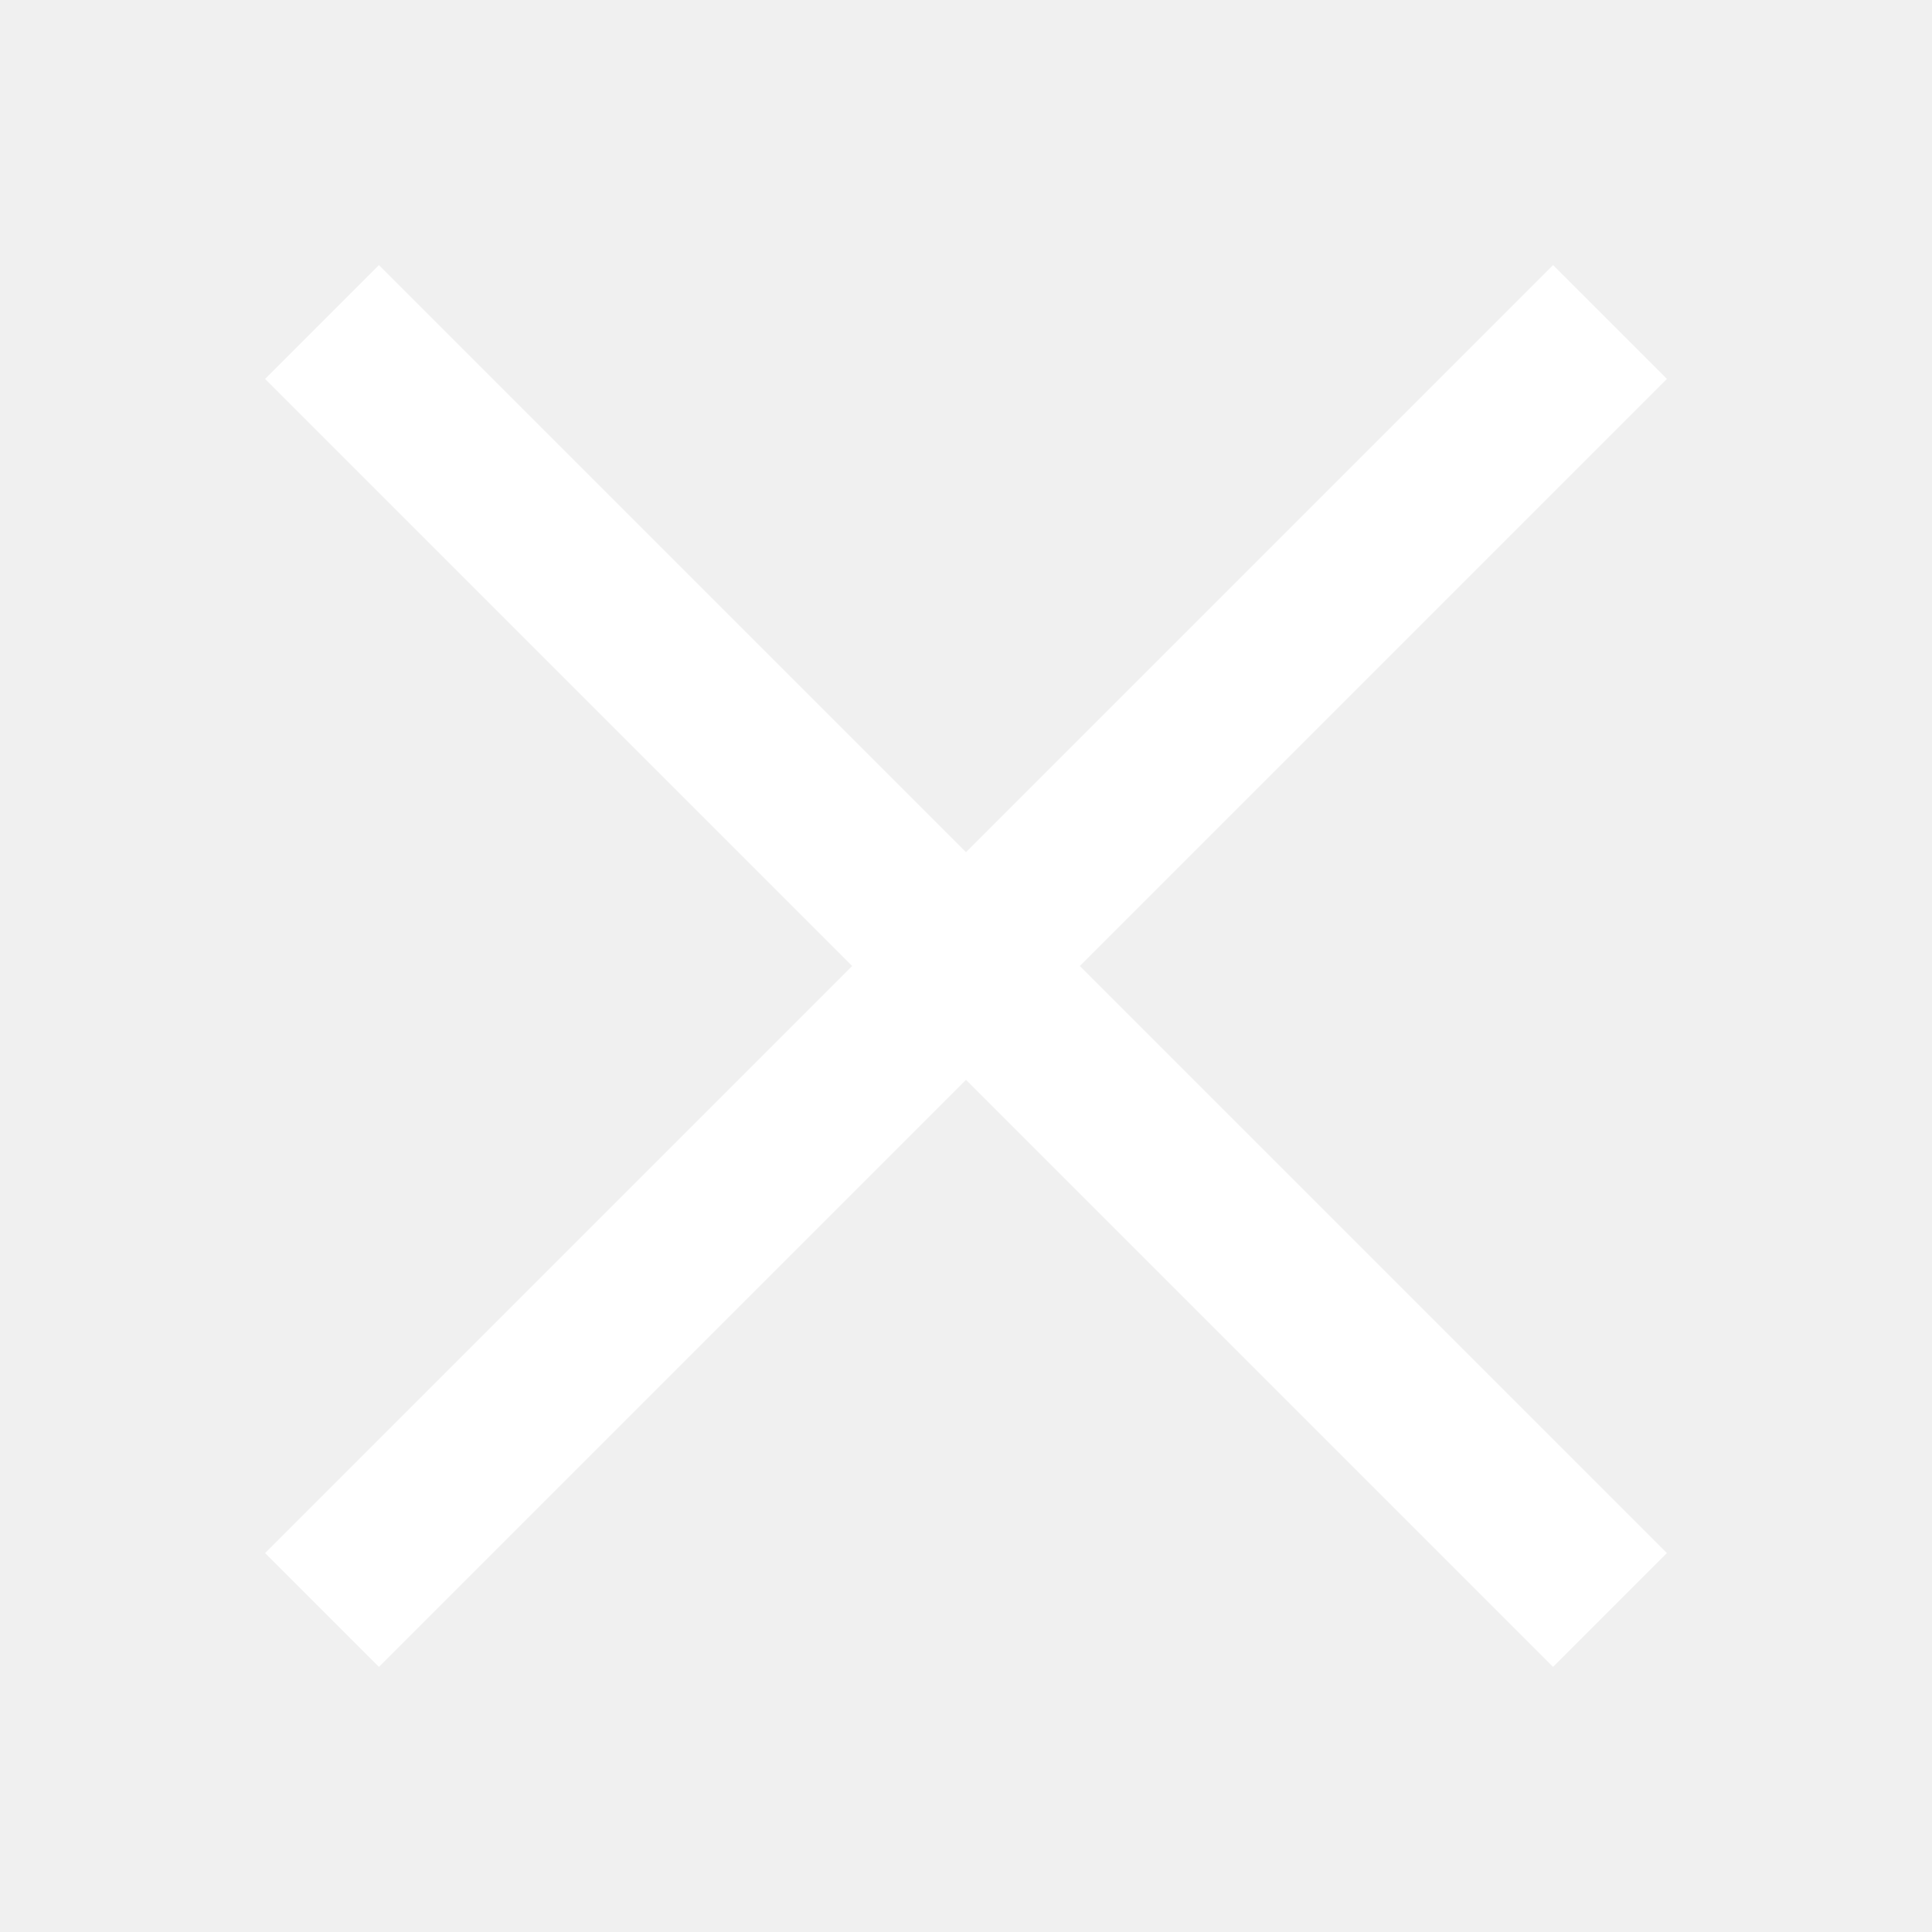
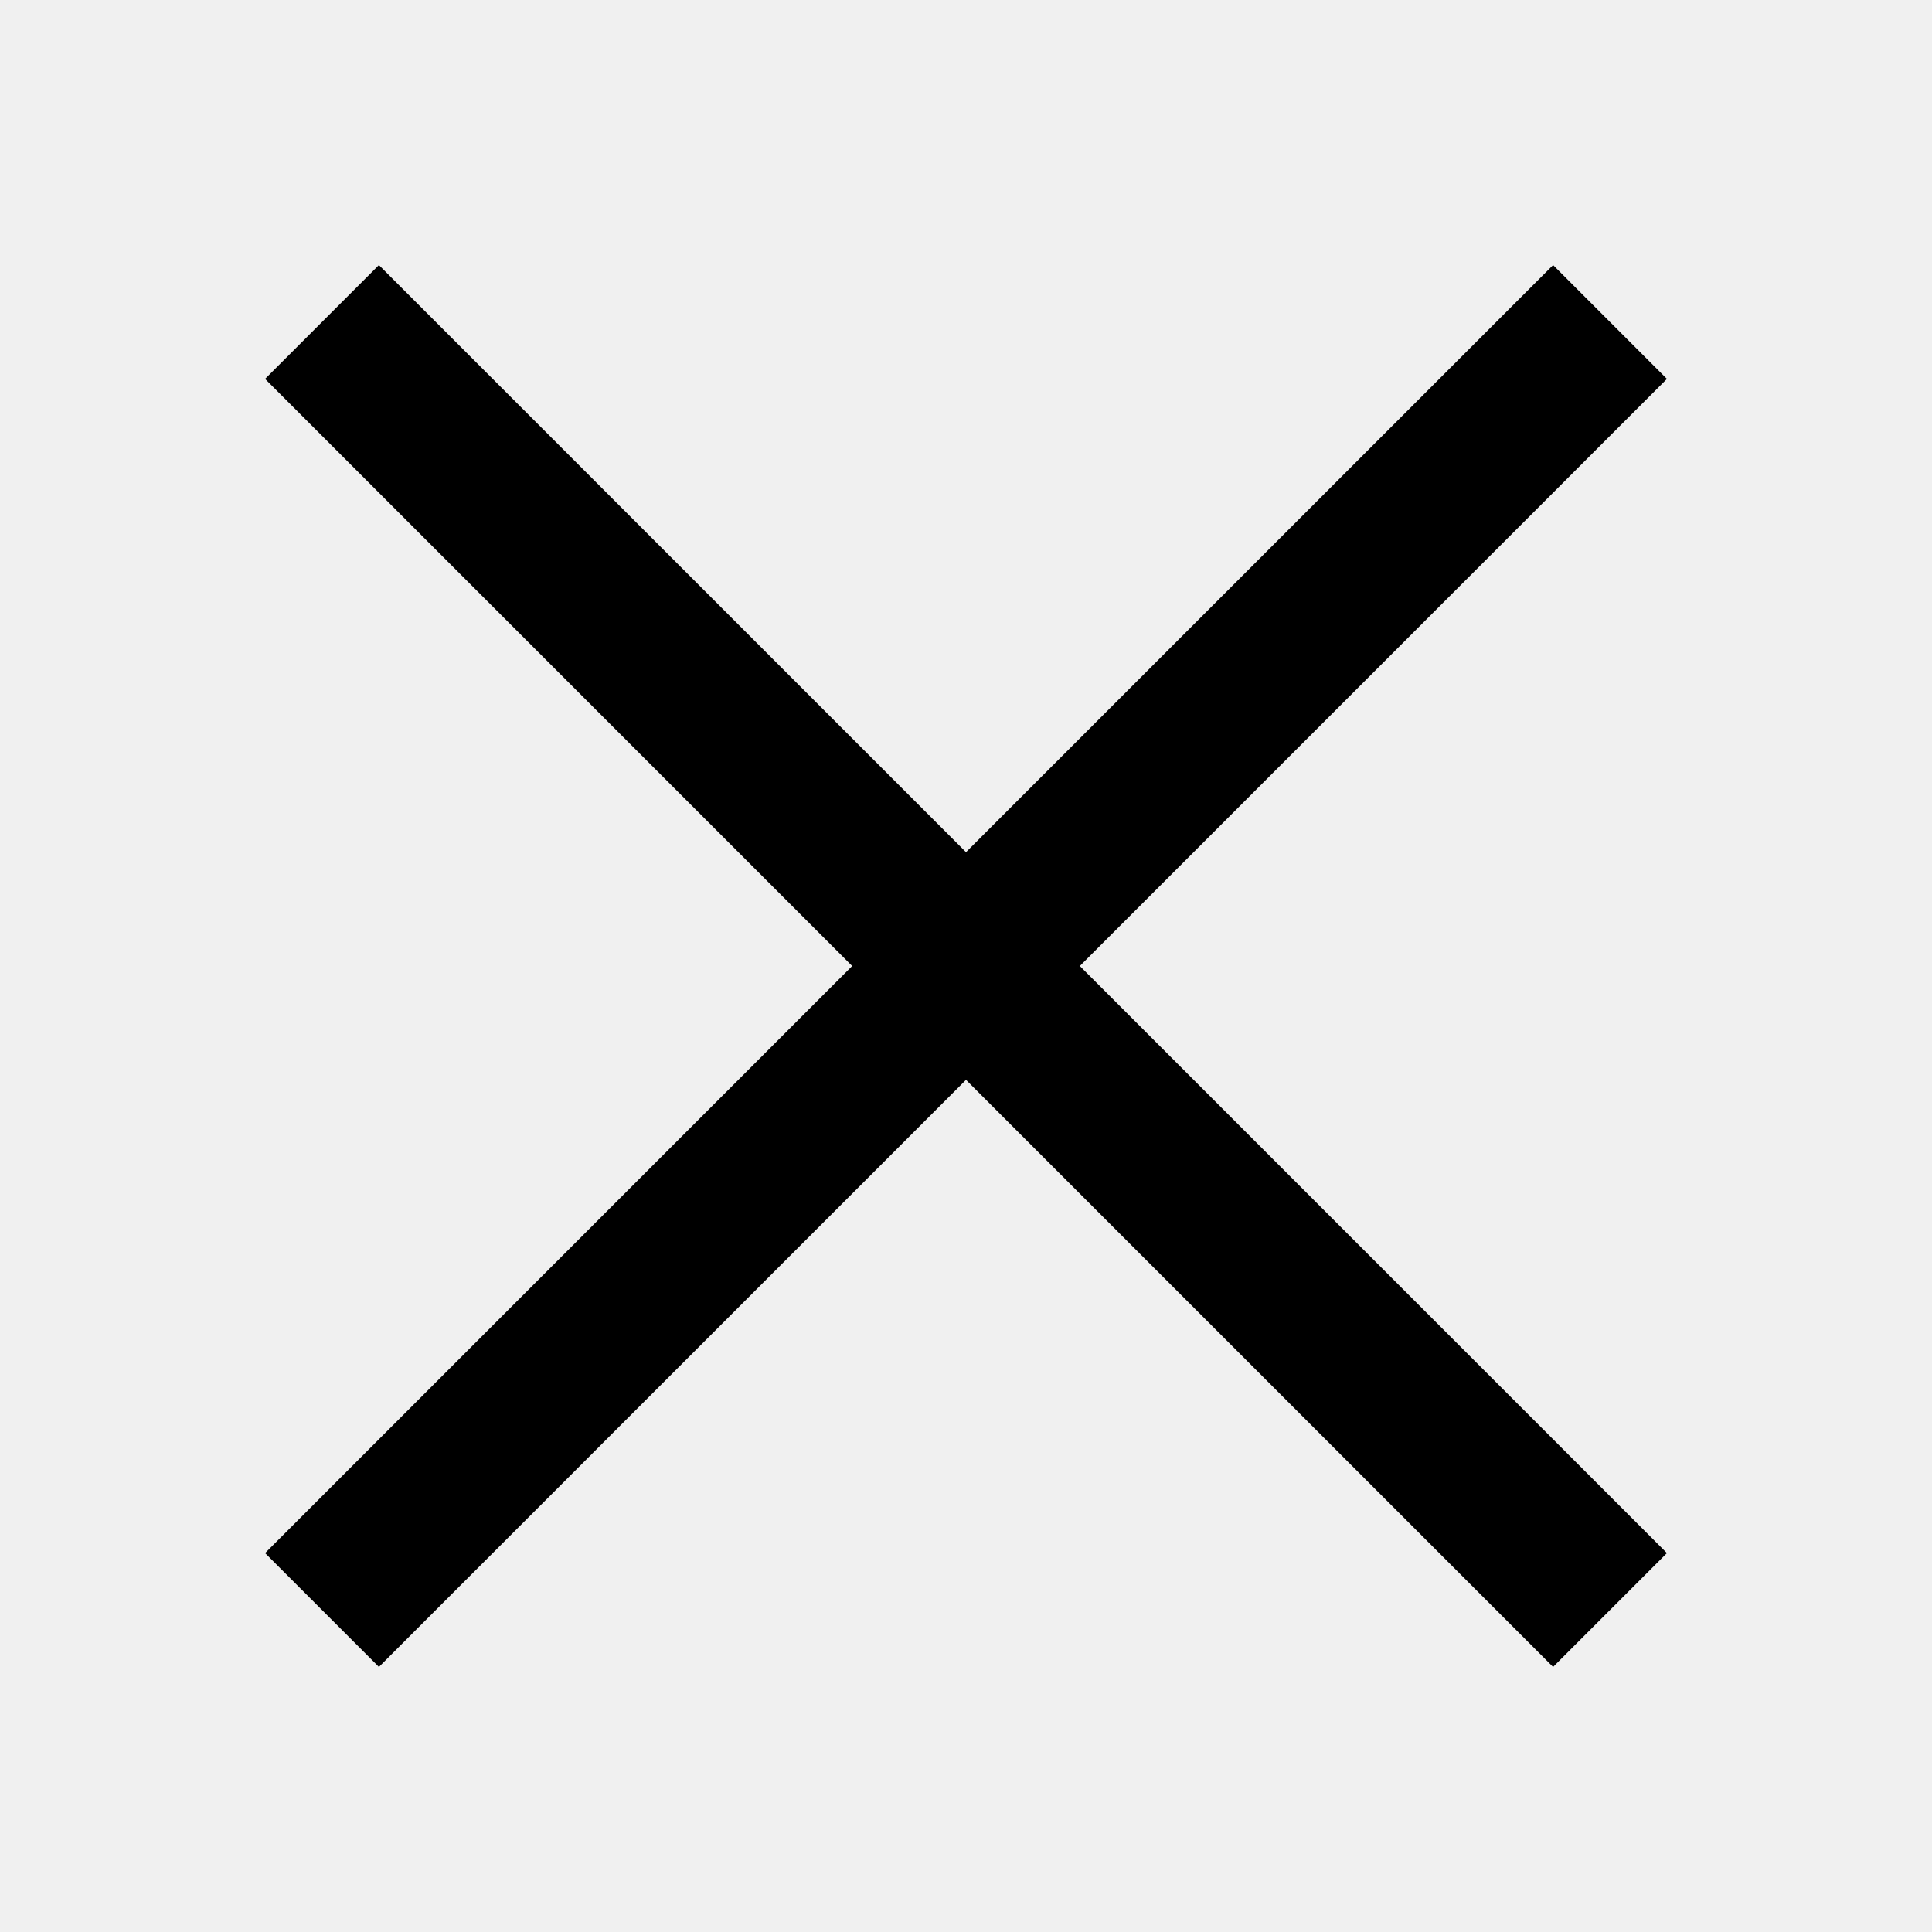
<svg xmlns="http://www.w3.org/2000/svg" viewBox="0,0,256,256" width="24px" height="24px">
-   <g fill="#ffffff" fill-rule="nonzero" stroke="none" stroke-width="1" stroke-linecap="butt" stroke-linejoin="miter" stroke-miterlimit="10" stroke-dasharray="" stroke-dashoffset="0" font-family="none" font-weight="none" font-size="none" text-anchor="none" style="mix-blend-mode: normal">
+   <g fill="#context-fill" fill-rule="nonzero" stroke="none" stroke-width="1" stroke-linecap="butt" stroke-linejoin="miter" stroke-miterlimit="10" stroke-dasharray="" stroke-dashoffset="0" font-family="none" font-weight="none" font-size="none" text-anchor="none" style="mix-blend-mode: normal">
    <g transform="scale(10.66667,10.66667)">
      <path d="M4.707,3.293l-1.414,1.414l7.293,7.293l-7.293,7.293l1.414,1.414l7.293,-7.293l7.293,7.293l1.414,-1.414l-7.293,-7.293l7.293,-7.293l-1.414,-1.414l-7.293,7.293z">
            </path>
    </g>
  </g>
</svg>
